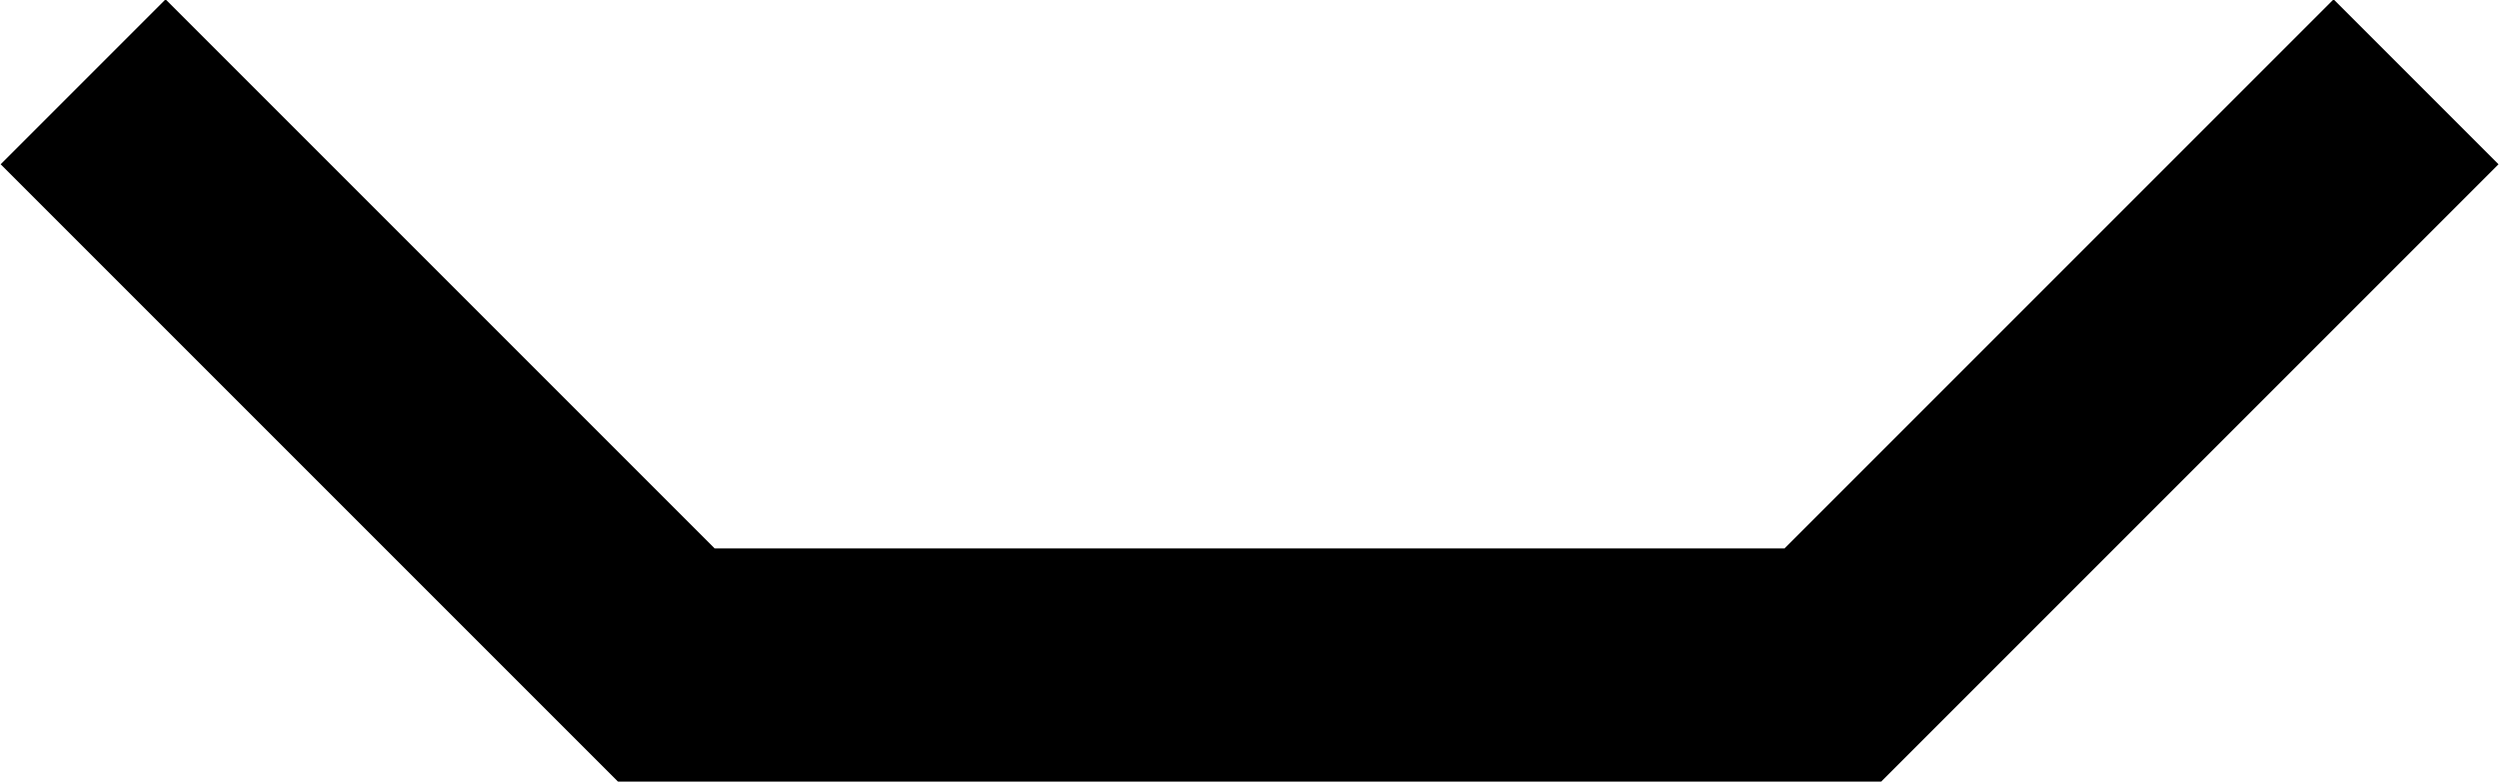
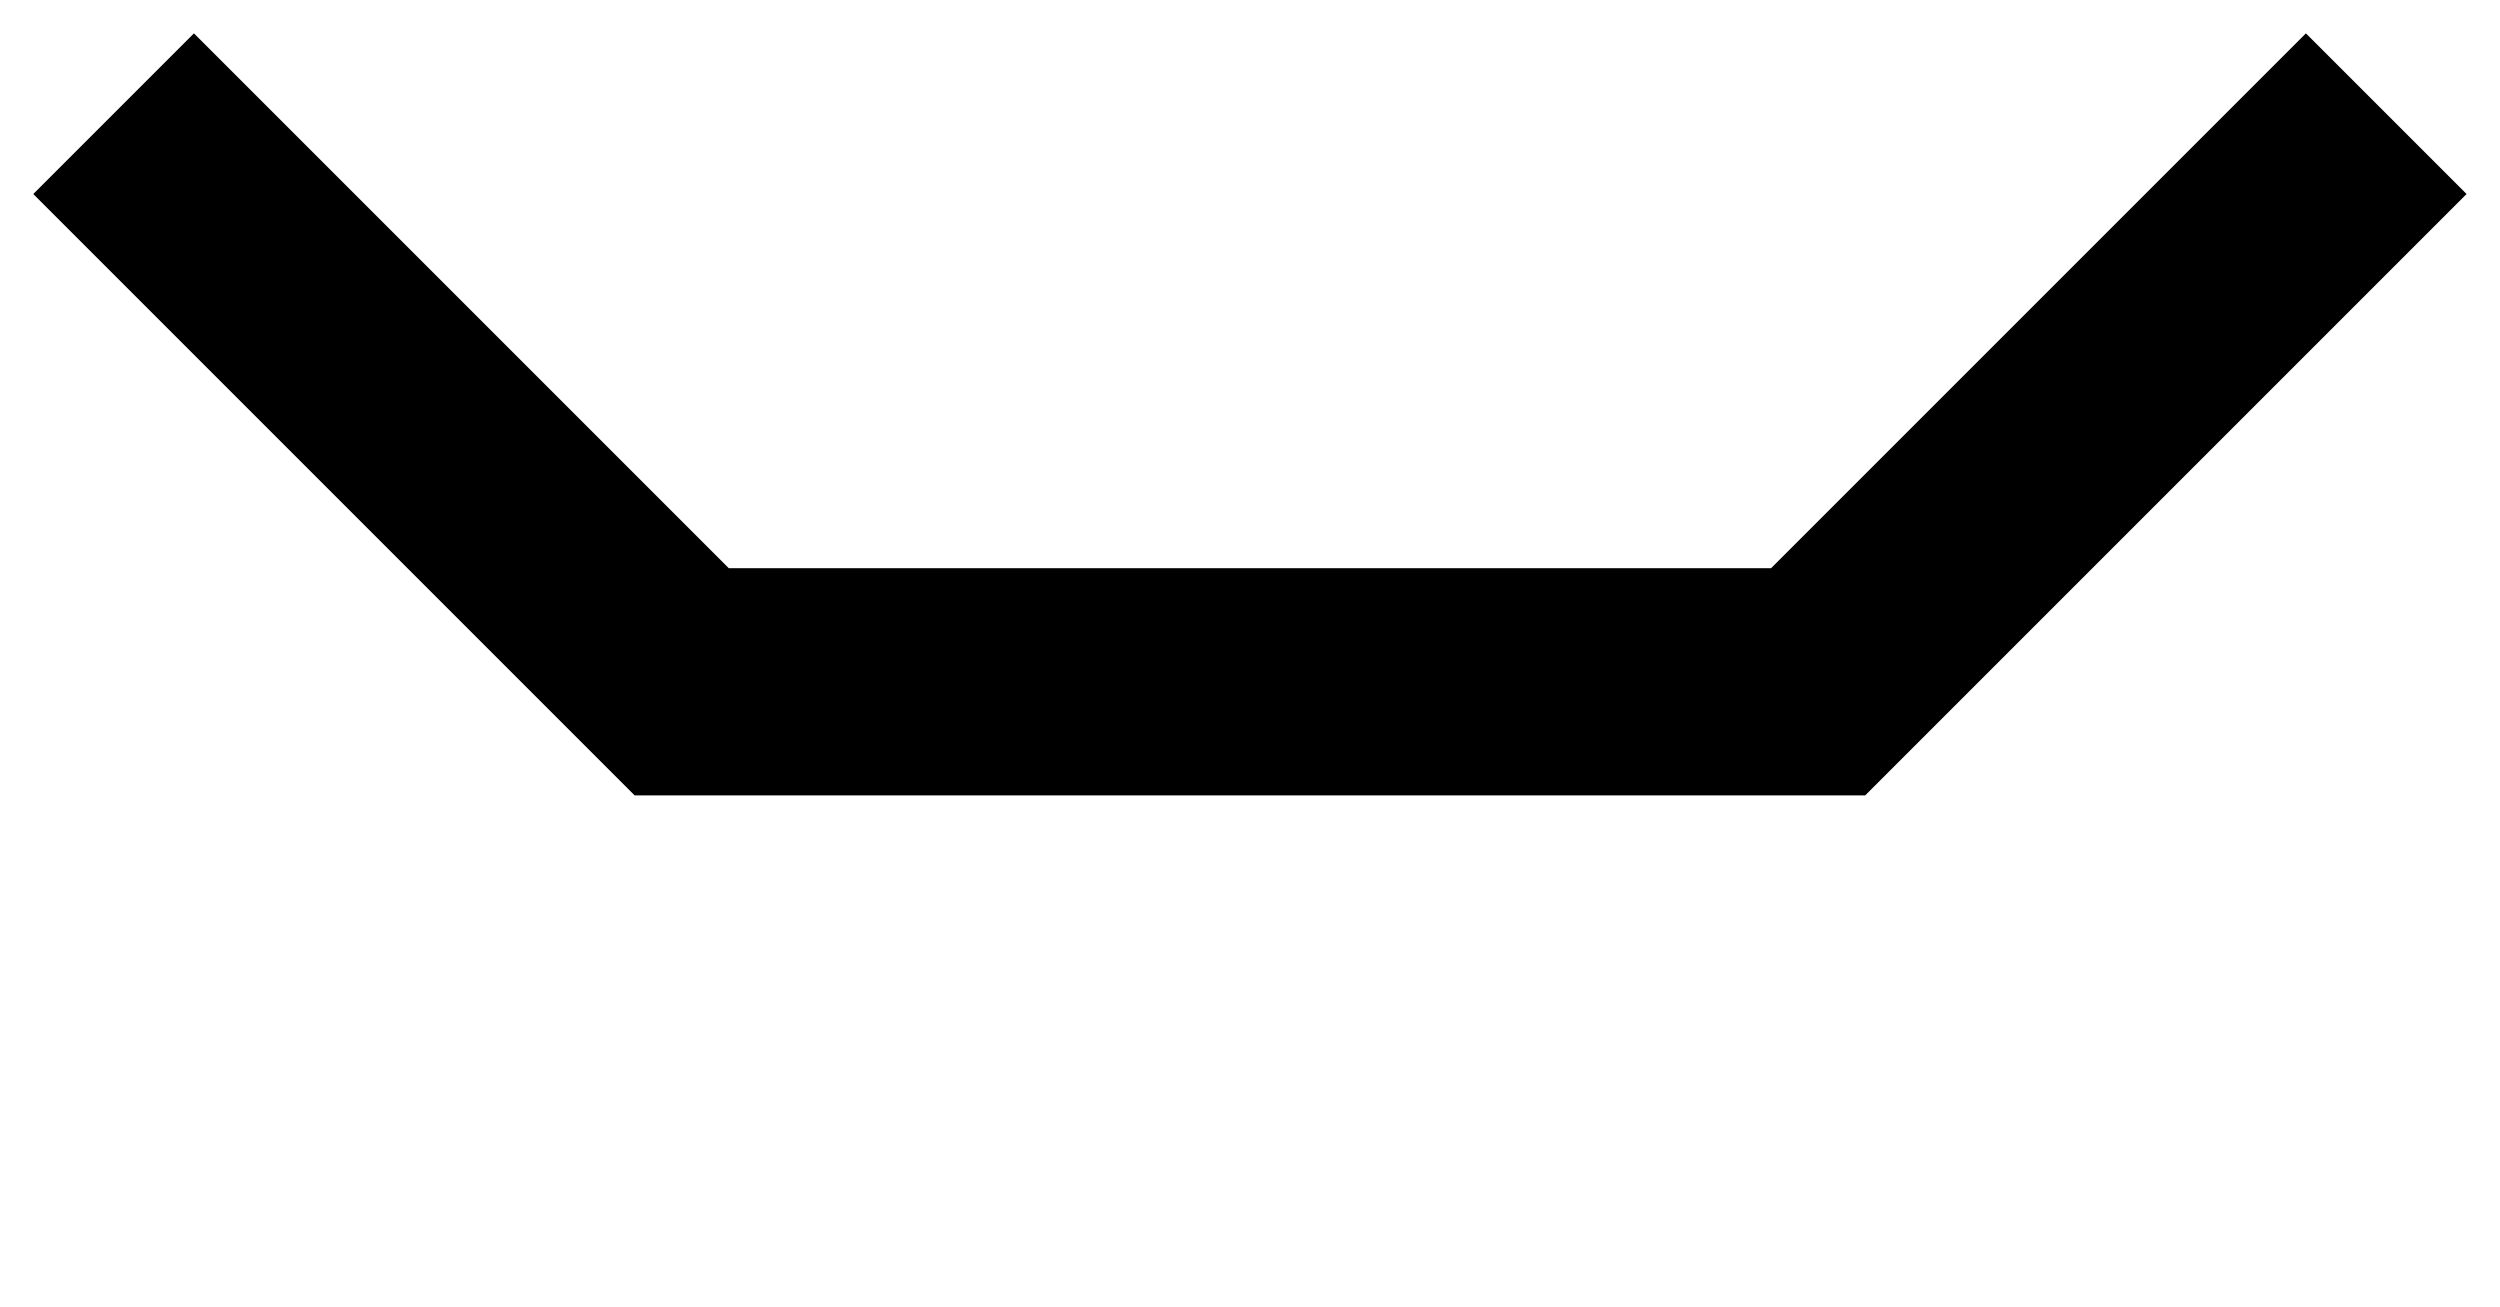
- <svg xmlns="http://www.w3.org/2000/svg" width="15.188" height="4.75" id="svg2" version="1.1">
+ <svg xmlns="http://www.w3.org/2000/svg" width="15.591" height="8.15" id="svg2" version="1.1">
  <defs id="defs4" />
-   <g id="layer1" transform="translate(11.75,-1048.938)">
+   <g id="layer1" transform="translate(11.95349,-1048.726)">
    <path style="fill:none;stroke:#000000;stroke-width:1.417;stroke-linecap:butt;stroke-linejoin:miter;stroke-miterlimit:4;stroke-opacity:1;stroke-dasharray:none" d="m 2.928,1049.435 -3.543,3.543 -7.087,0 -3.543,-3.543" id="path3893" />
+     <rect style="opacity:0;fill:#006dff;fill-opacity:1;stroke:#006dff;stroke-width:0.035;stroke-linecap:square;stroke-linejoin:miter;stroke-miterlimit:4;stroke-opacity:1;stroke-dasharray:none" id="rect3762" width="15.376" height="7.989" x="-11.797" y="1048.793" />
  </g>
</svg>
